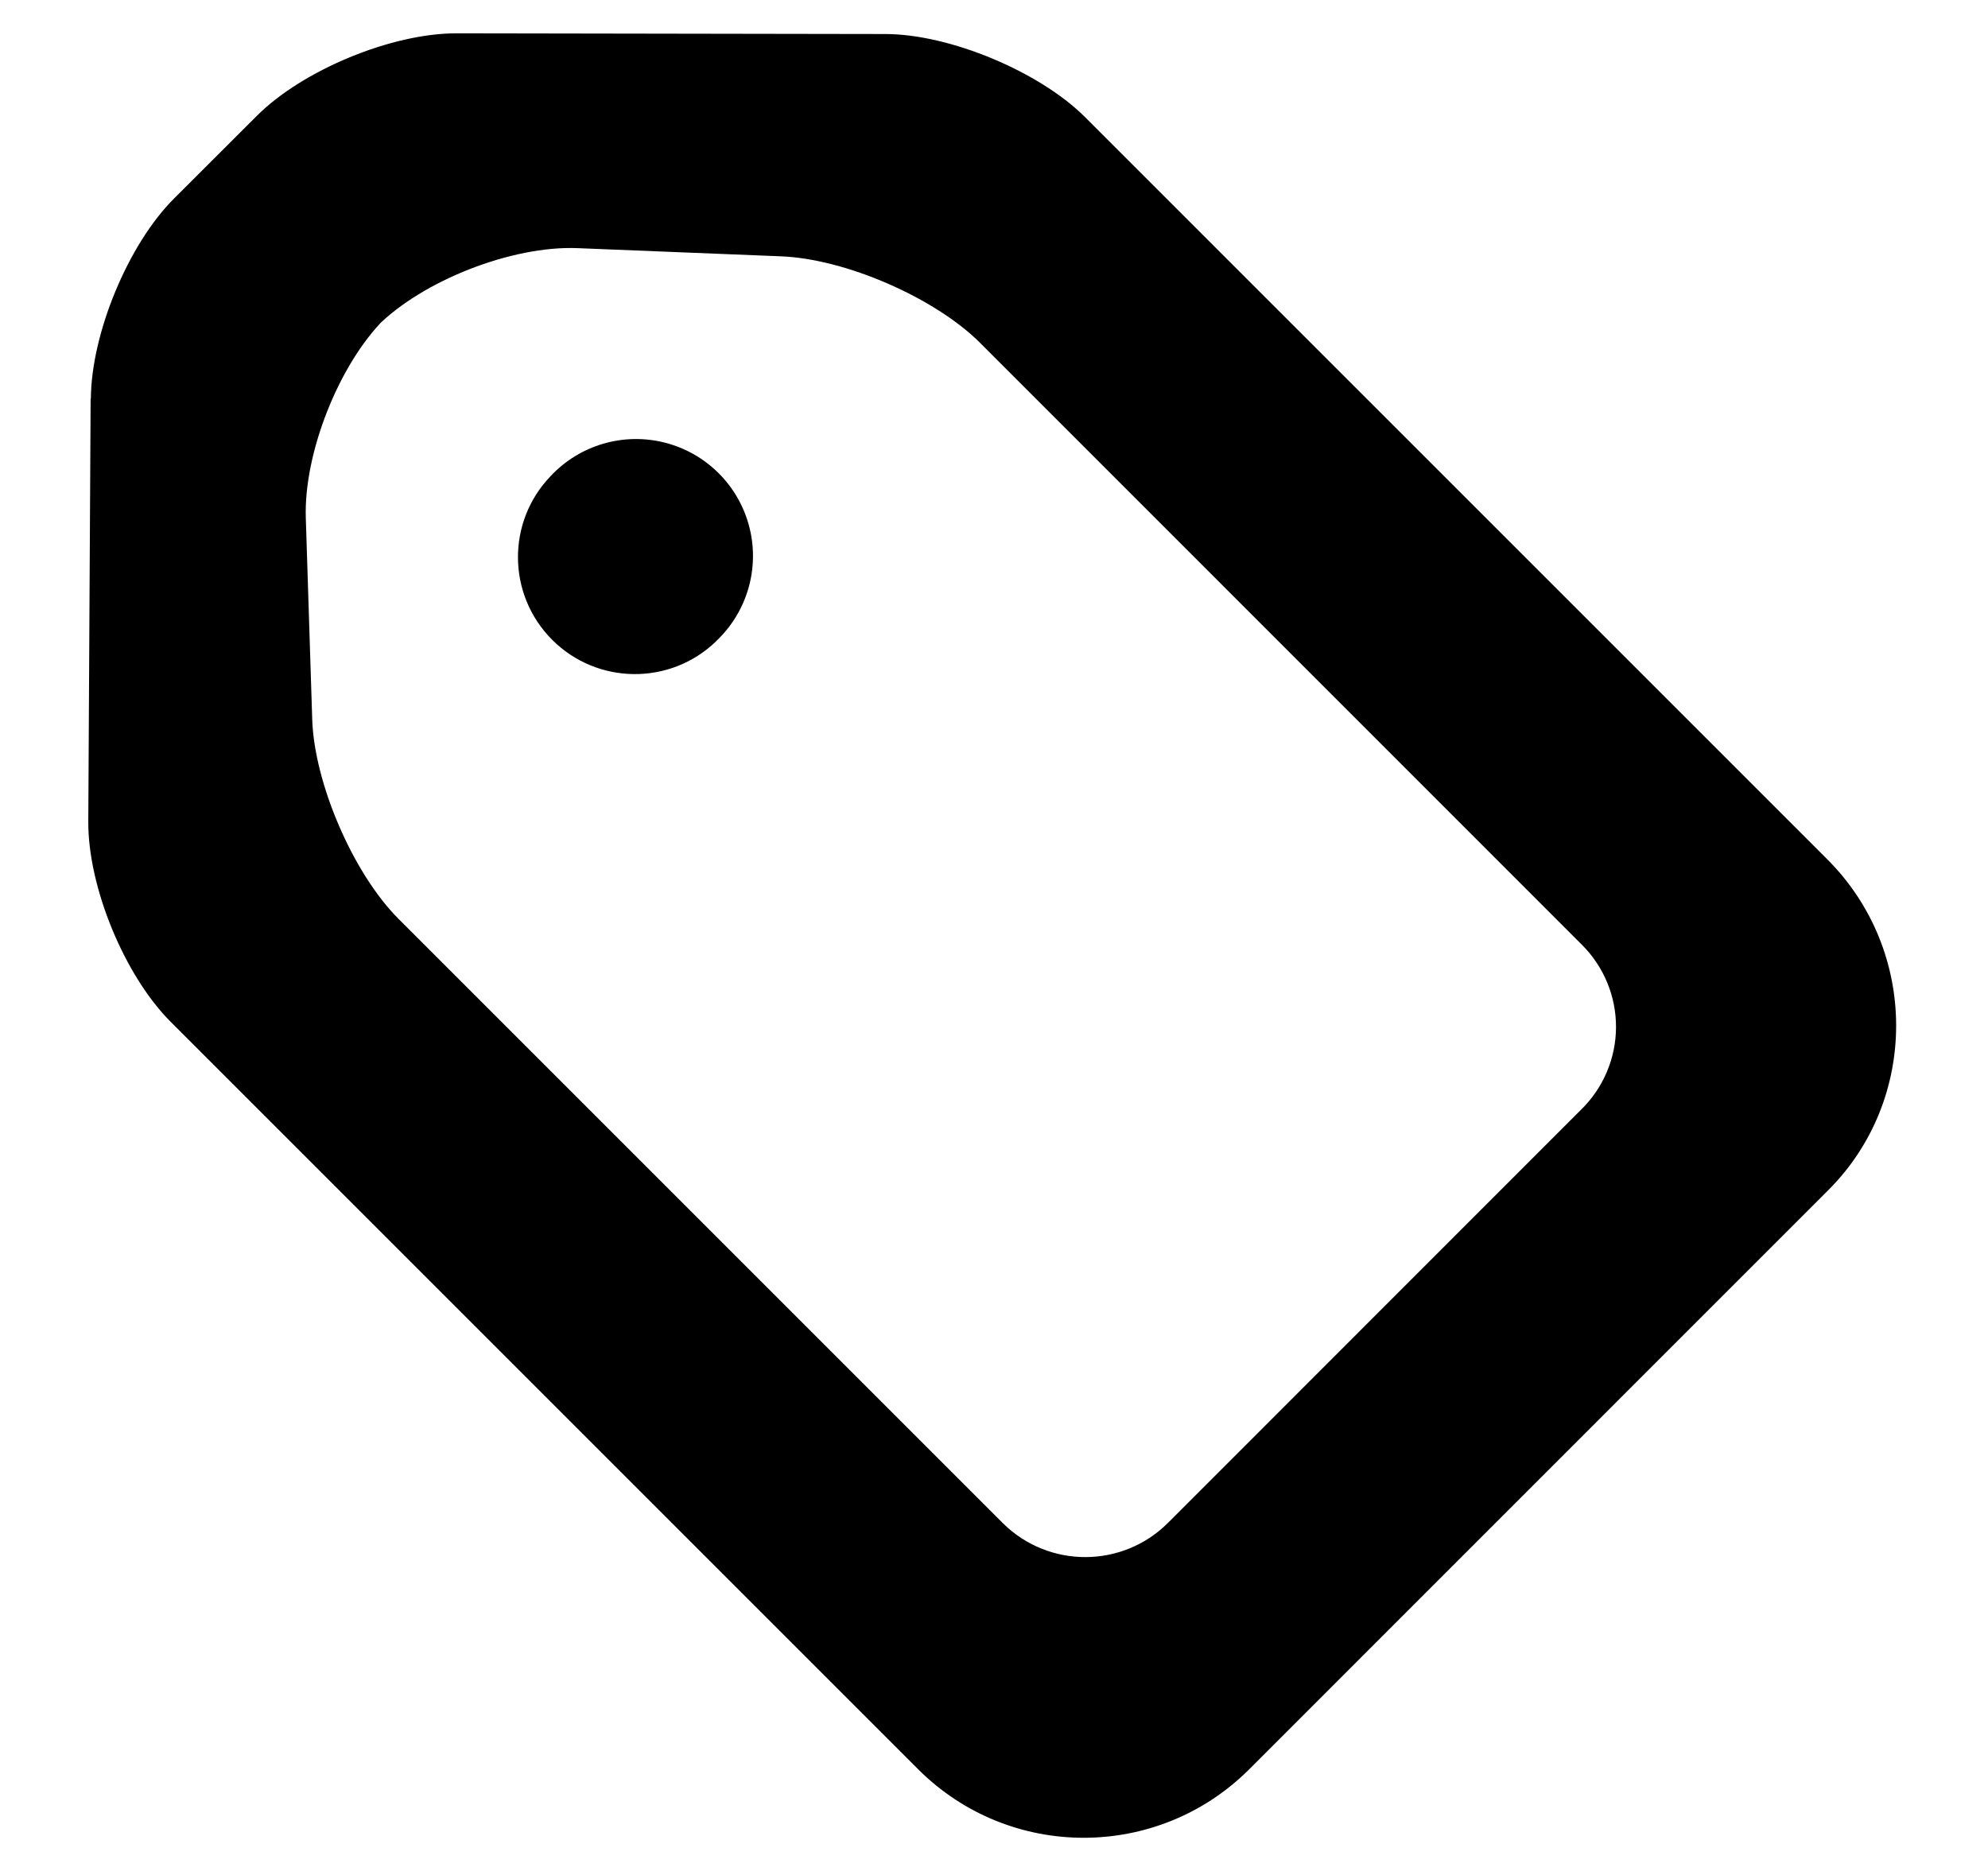
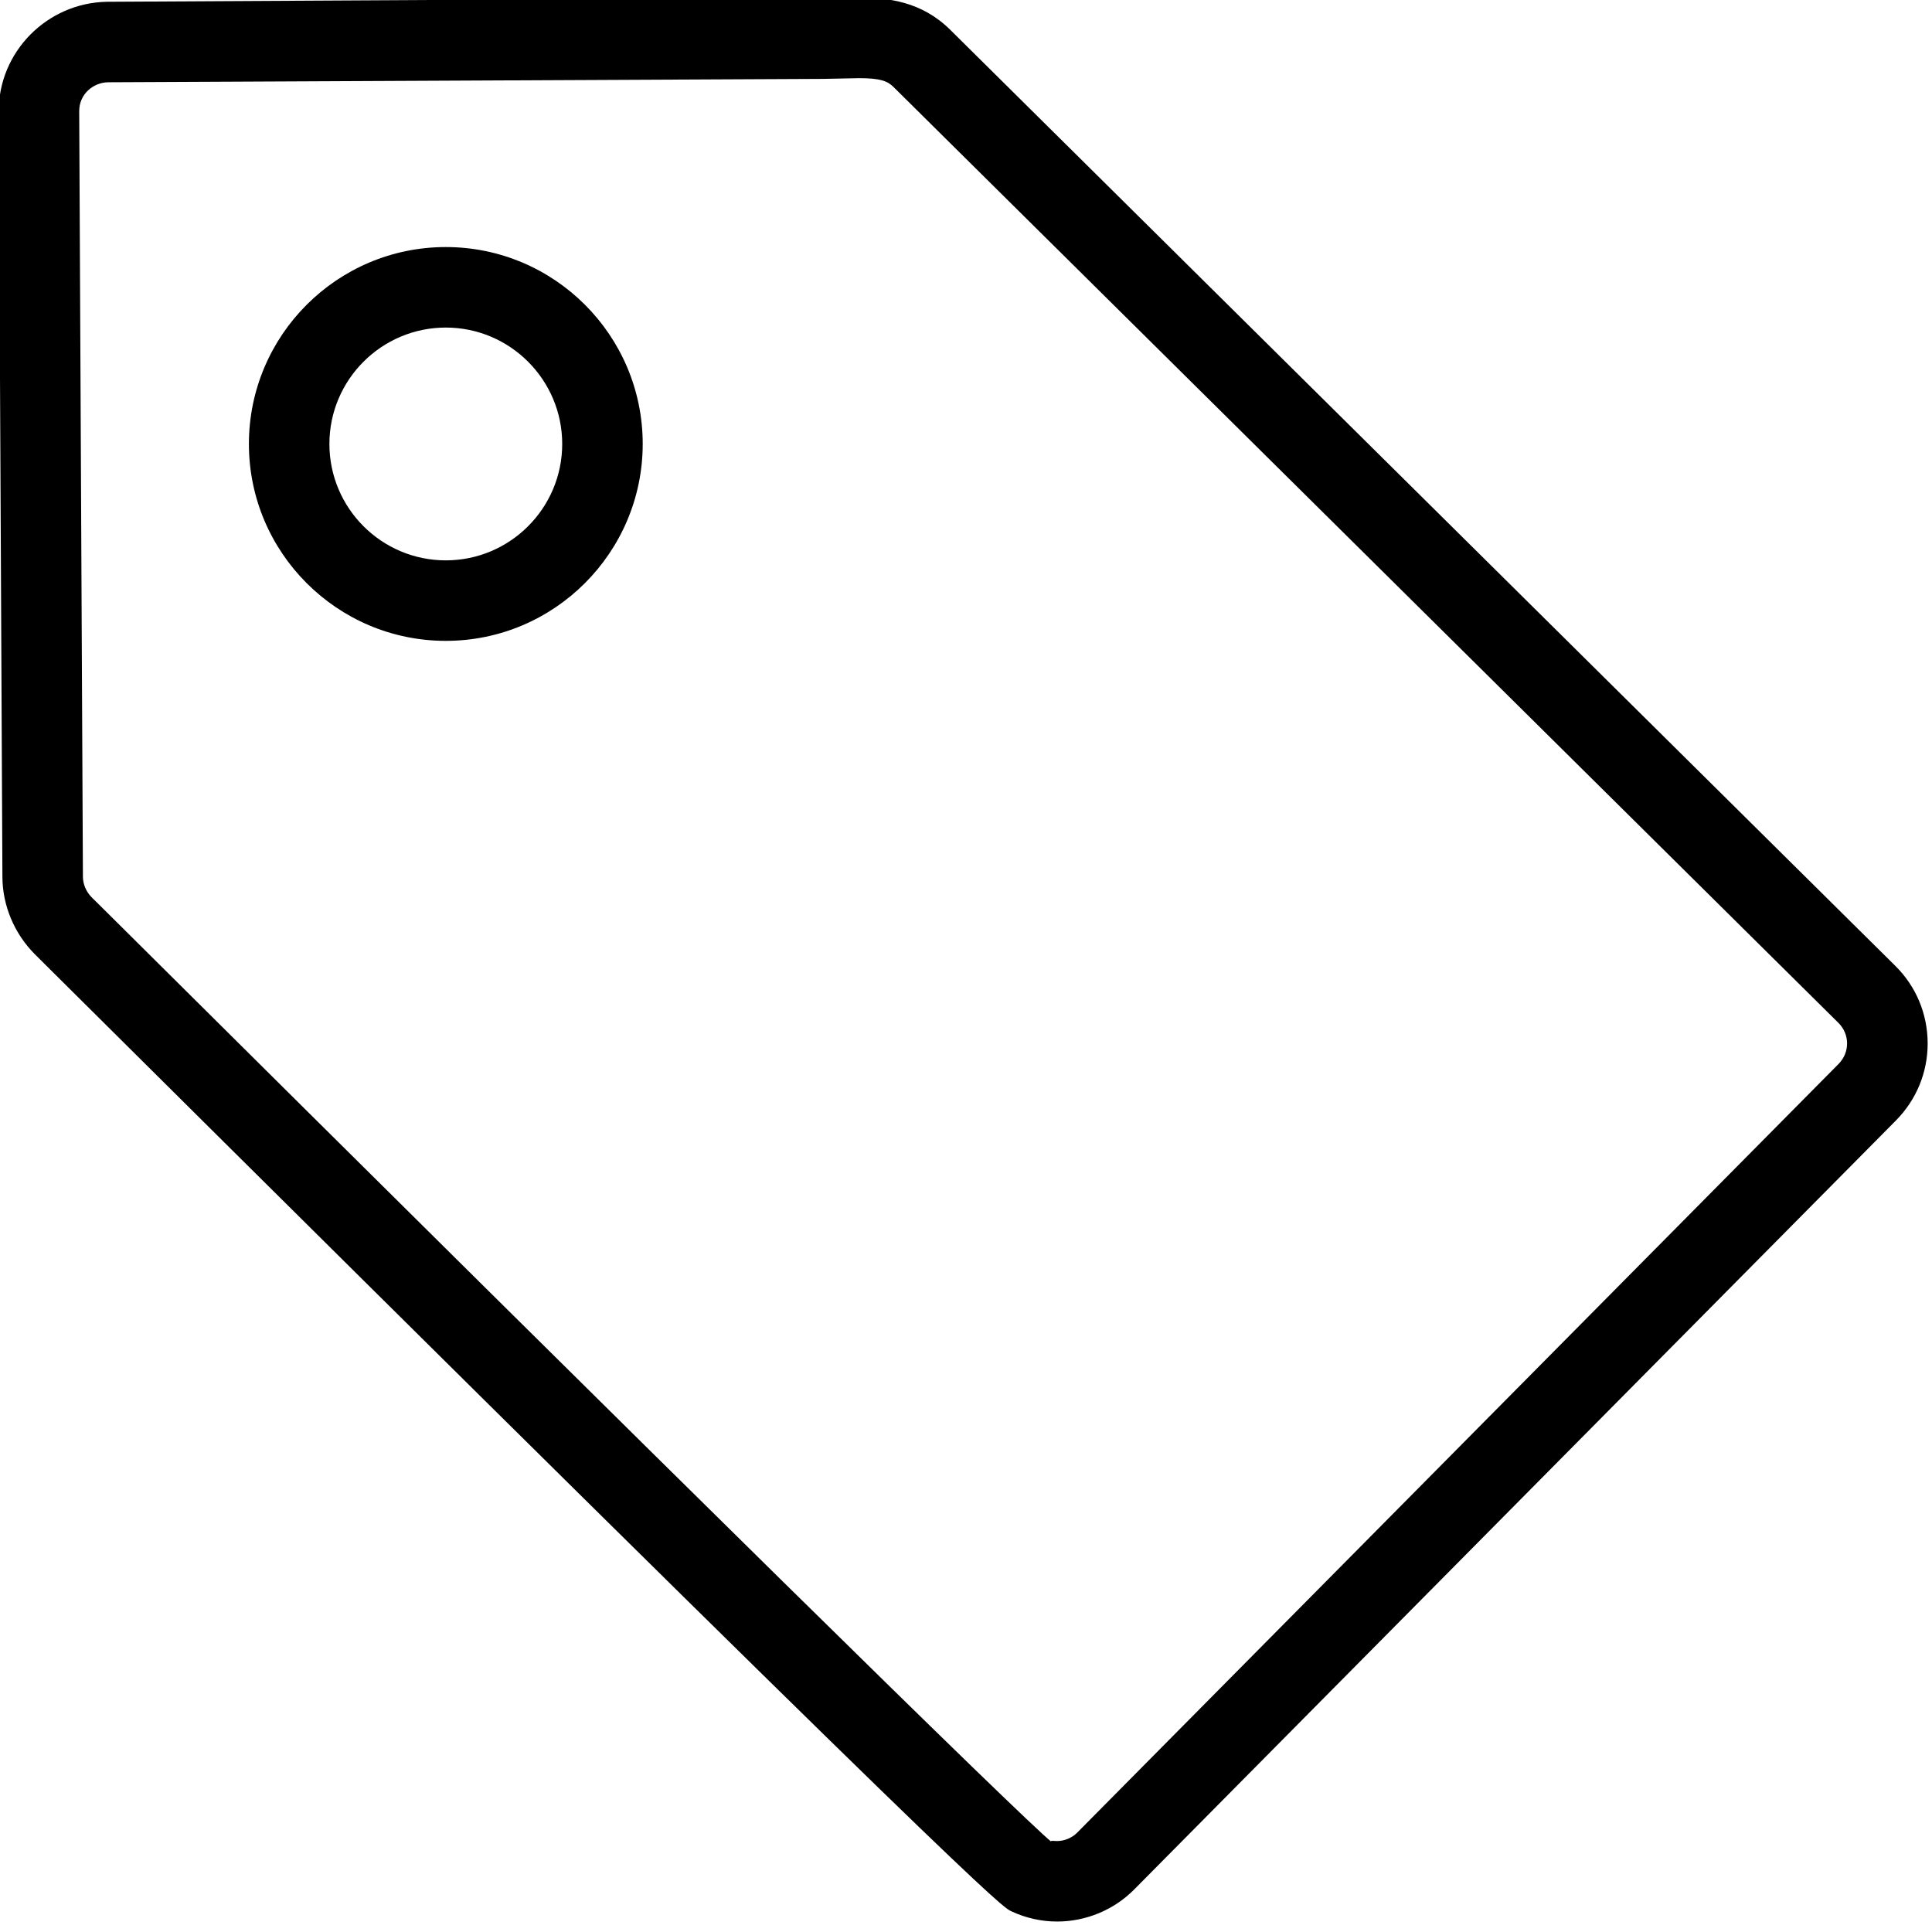
- <svg xmlns="http://www.w3.org/2000/svg" width="17" height="16" viewBox="0 0 17 16">
-   <path d="M.777 3.41c.003-.556.318-1.32.712-1.713L2.197.99c.39-.39 1.151-.706 1.707-.705L7.57.291c.552 0 1.321.323 1.708.71l6.348 6.348c.784.784.782 2.055.01 2.827l-4.96 4.961a2.003 2.003 0 0 1-2.825-.007l-6.39-6.39c-.394-.393-.71-1.153-.706-1.717l.02-3.614zm1.838 1.02l.055 1.725c.018.541.348 1.312.736 1.701l5.17 5.17a1.001 1.001 0 0 0 1.414-.005L13.52 9.49a.99.99 0 0 0 .008-1.41L8.382 2.933c-.385-.385-1.15-.72-1.705-.741l-1.74-.07c-.56-.022-1.321.277-1.711.667l.063-.063c-.394.393-.692 1.153-.674 1.703z" />
-   <path d="M6.123 5.484A1 1 0 1 0 4.71 4.07a1 1 0 0 0 1.414 1.414z" />
+ <svg xmlns="http://www.w3.org/2000/svg" version="1.1" id="Layer_1" x="0px" y="0px" width="24px" height="24px" viewBox="0 0 24 24" enable-background="new 0 0 24 24" xml:space="preserve">
+   <g>
+     <path d="M13.133,23.87L13.133,23.87c-0.195,0-0.385-0.042-0.565-0.125c-0.122-0.054-0.302-0.133-11.941-11.698   L0.432,11.853c-0.255-0.256-0.401-0.605-0.402-0.96l-0.046-9.505C-0.02,0.646,0.584,0.034,1.33,0.022l9.342-0.051   c0.36,0,0.776,0.047,1.132,0.399L23.544,11.998c0.259,0.256,0.401,0.598,0.402,0.961s-0.14,0.704-0.396,0.962   l-9.459,9.549C13.84,23.725,13.49,23.87,13.133,23.87z M10.671,0.971L10.224,0.98L1.34,1.022   C1.167,1.025,0.983,1.161,0.984,1.383l0.046,9.507c0,0.094,0.04,0.186,0.107,0.255l0.195,0.193   c7.004,6.959,11.391,11.275,11.733,11.545c-0.029-0.024,0.018-0.013,0.067-0.013c0.091,0,0.184-0.039,0.248-0.103   l9.46-9.551c0.068-0.069,0.105-0.159,0.105-0.254c0-0.096-0.038-0.185-0.105-0.253L11.1,1.081   C11.026,1.008,10.94,0.971,10.671,0.971z" />
+     <path d="M5.538,7.961c-1.349,0-2.446-1.097-2.446-2.446c0-1.349,1.097-2.446,2.446-2.446s2.446,1.097,2.446,2.446   C7.983,6.864,6.886,7.961,5.538,7.961z M5.538,4.069c-0.797,0-1.446,0.648-1.446,1.446s0.648,1.446,1.446,1.446   s1.446-0.649,1.446-1.446S6.335,4.069,5.538,4.069z" />
+   </g>
+   <rect x="-0.014" y="0" fill="none" width="24" height="24" />
</svg>
